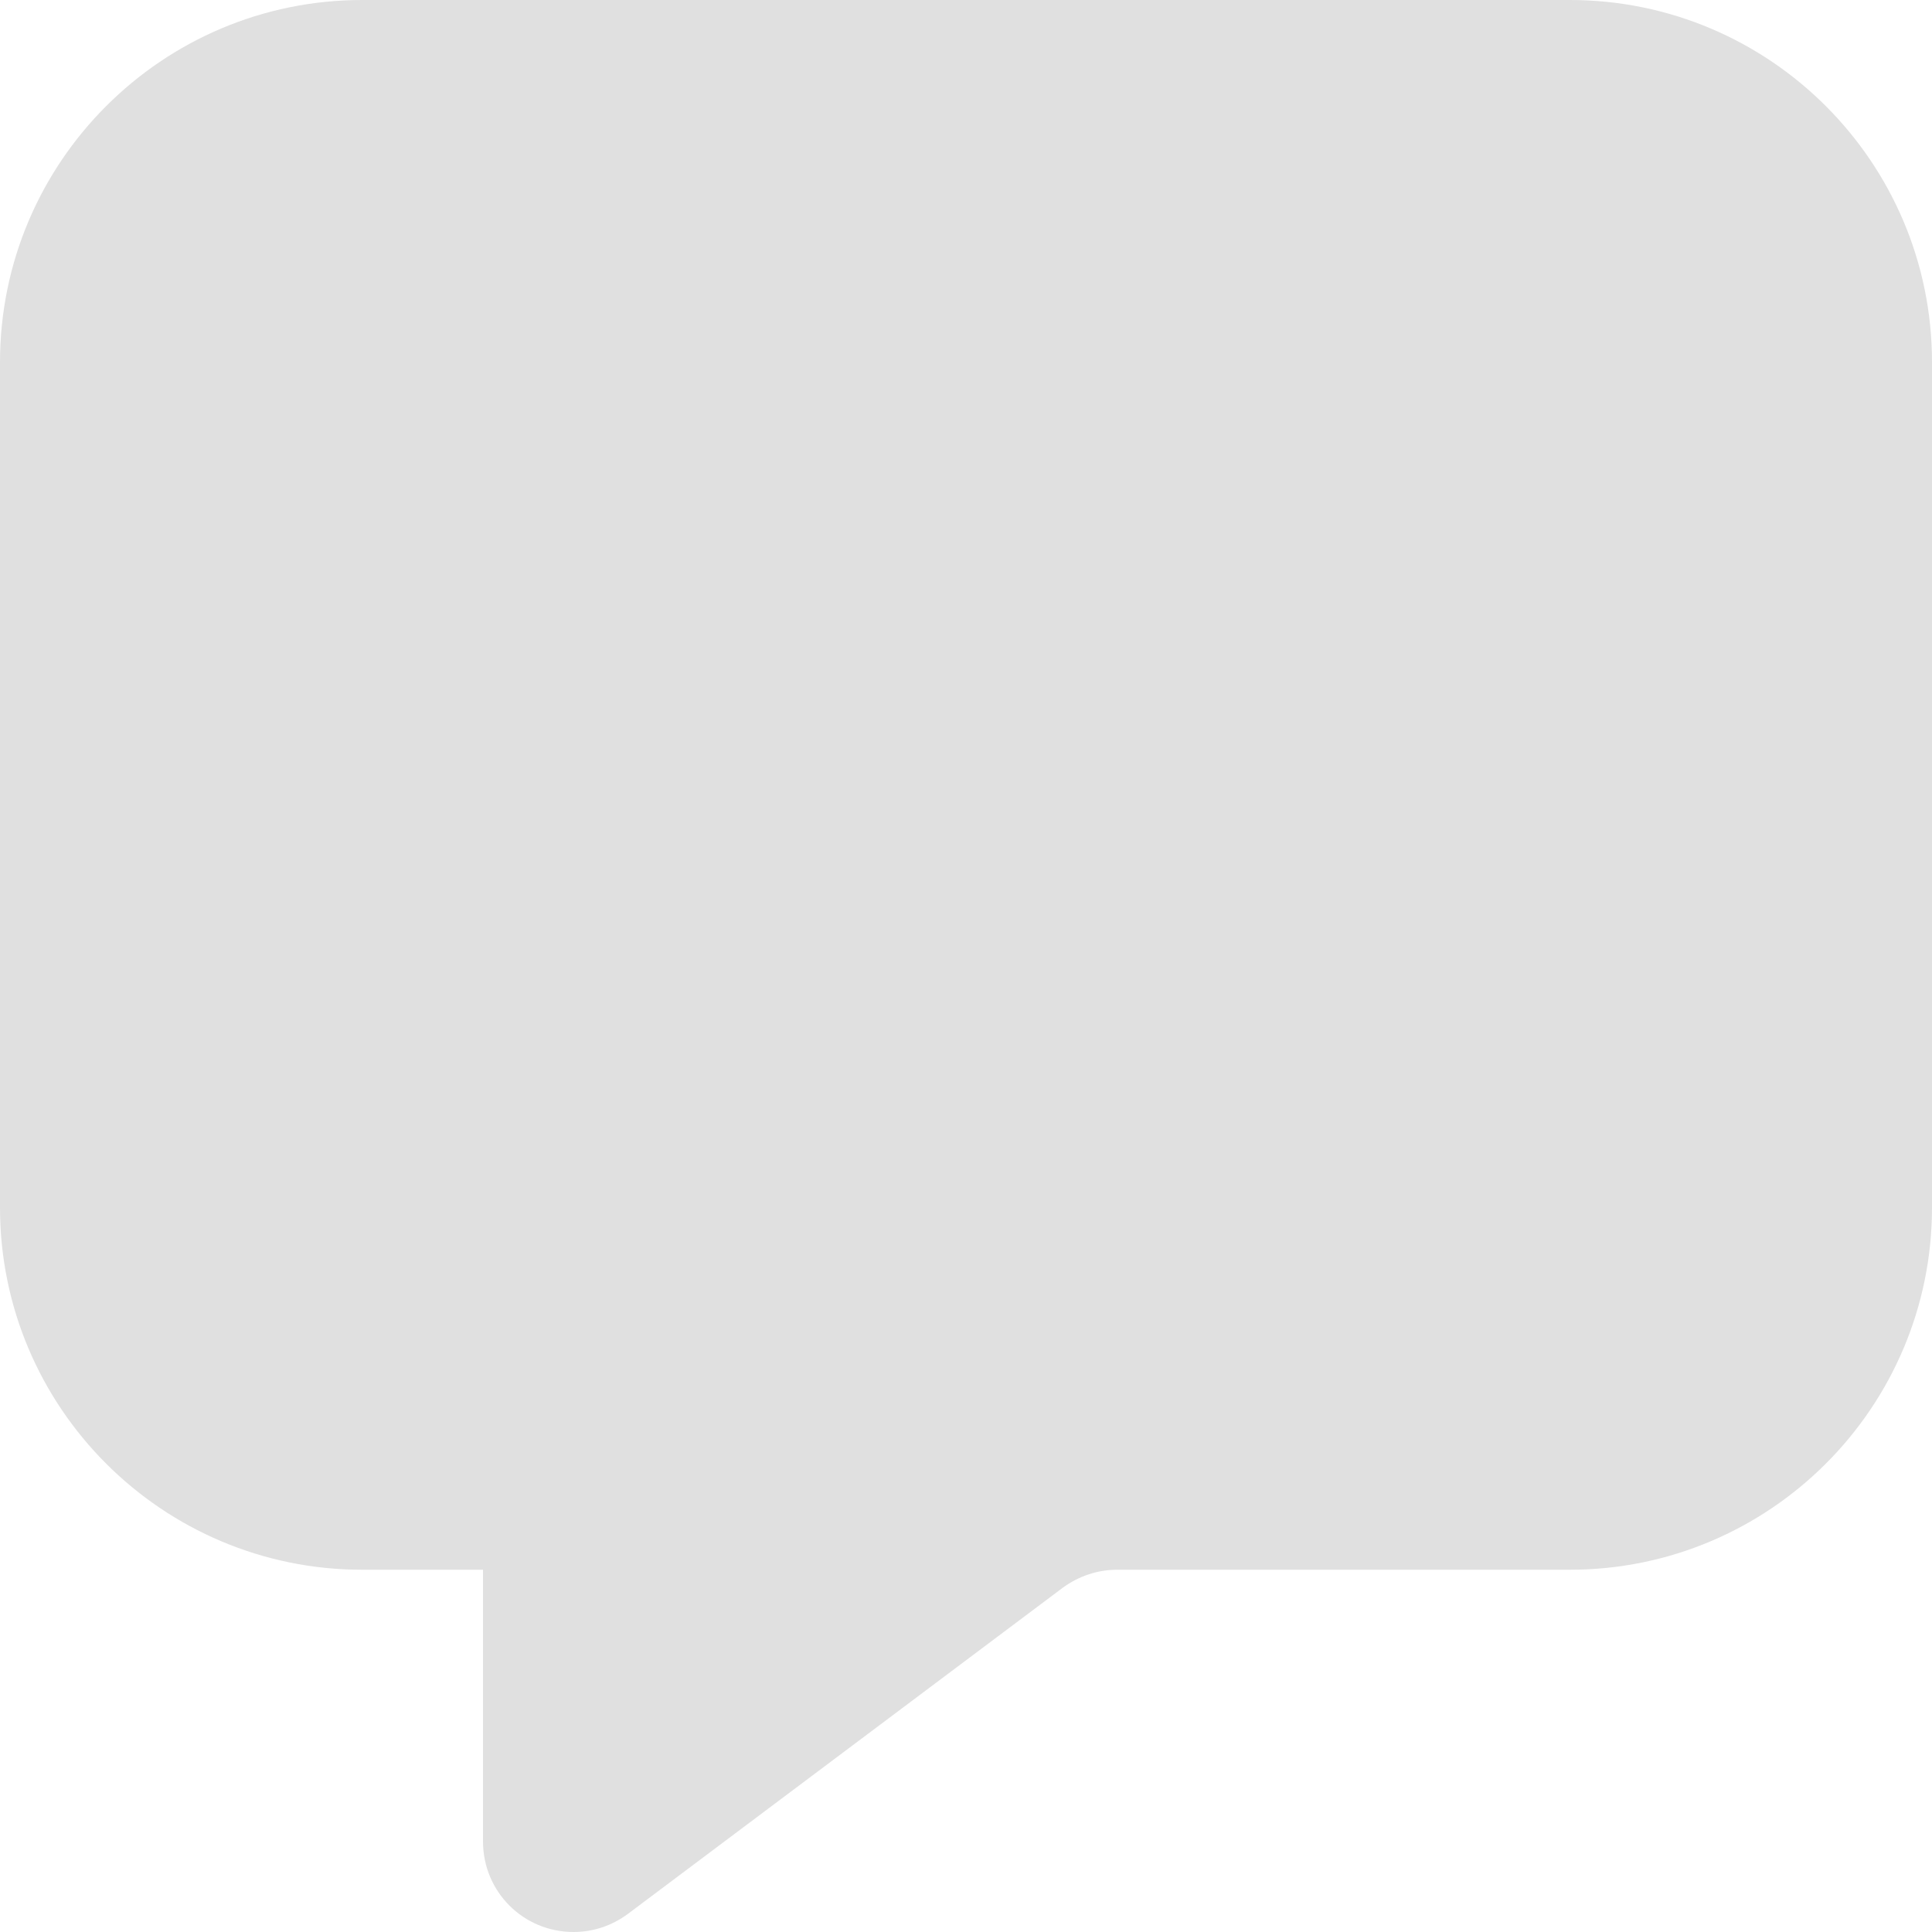
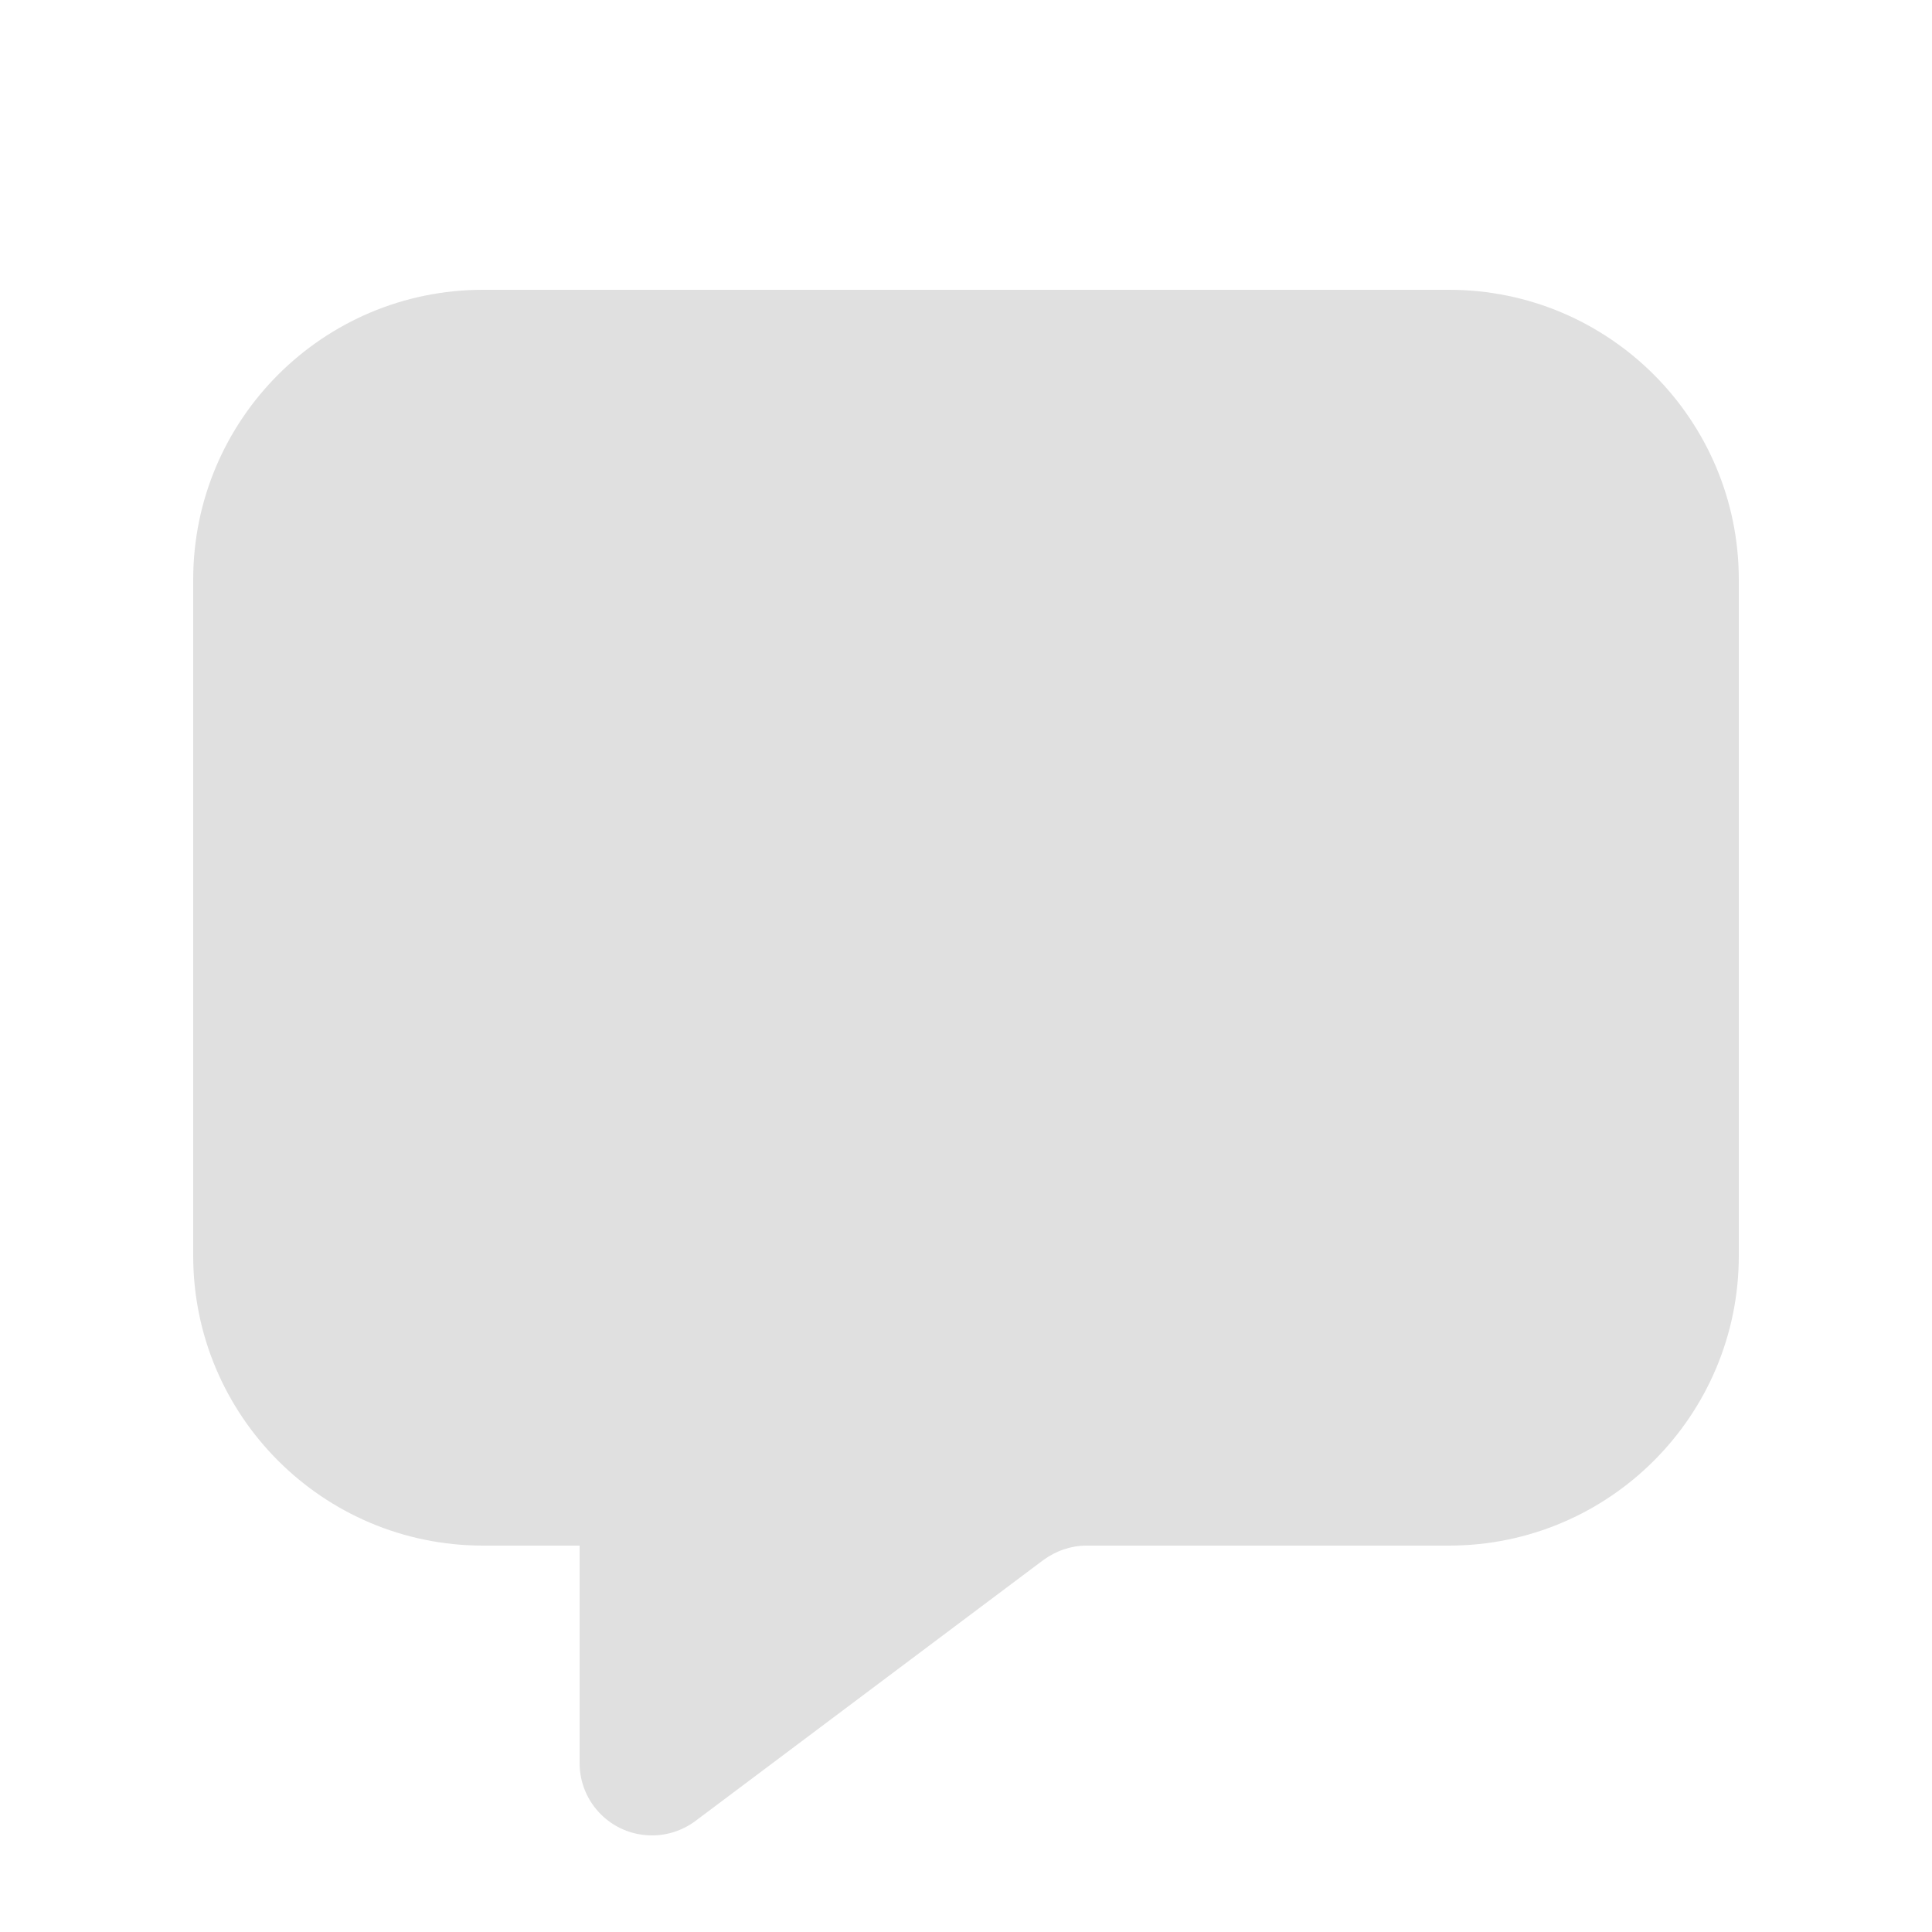
- <svg xmlns="http://www.w3.org/2000/svg" viewBox="0 0 12.8 12.8" version="1.1" id="svg1" width="12.8" height="12.8">
+ <svg xmlns="http://www.w3.org/2000/svg" viewBox="0 0 16 16" version="1.1" id="svg1" width="16" height="16">
  <defs id="defs1" />
-   <path d="m -4.7683717e-8,8 v -5.6 C -4.7683717e-8,1.075 1.075,-1.3113022e-7 2.4,-1.3113022e-7 h 8 c 1.325,0 2.4,1.075 2.4,2.4 v 5.6 C 12.8,9.325 11.725,10.4 10.4,10.4 h -3 c -0.13,0 -0.255,0.043 -0.36,0.12 L 4.16,12.68 C 4.055,12.758 3.93,12.8 3.8,12.8 3.467,12.8 3.2,12.533 3.2,12.2 V 10.4 H 2.4 C 1.075,10.4 -4.7683717e-8,9.325 -4.7683717e-8,8 Z" id="path1" style="fill:#e0e0e0;fill-opacity:1;stroke-width:0.025" />
+   <path d="M 1.6,10.4 V 4.8 C 1.6,3.475 2.675,2.4 4,2.4 h 8 c 1.325,0 2.4,1.075 2.4,2.4 v 5.6 c 0,1.325 -1.075,2.4 -2.4,2.4 H 9 c -0.13,0 -0.255,0.043 -0.36,0.12 L 5.76,15.08 C 5.655,15.158 5.53,15.2 5.4,15.2 5.067,15.2 4.8,14.932 4.8,14.6 V 12.8 H 4 c -1.325,0 -2.4,-1.075 -2.4,-2.4 z" id="path1" style="fill:#e0e0e0;fill-opacity:1;stroke-width:0.025" />
</svg>
